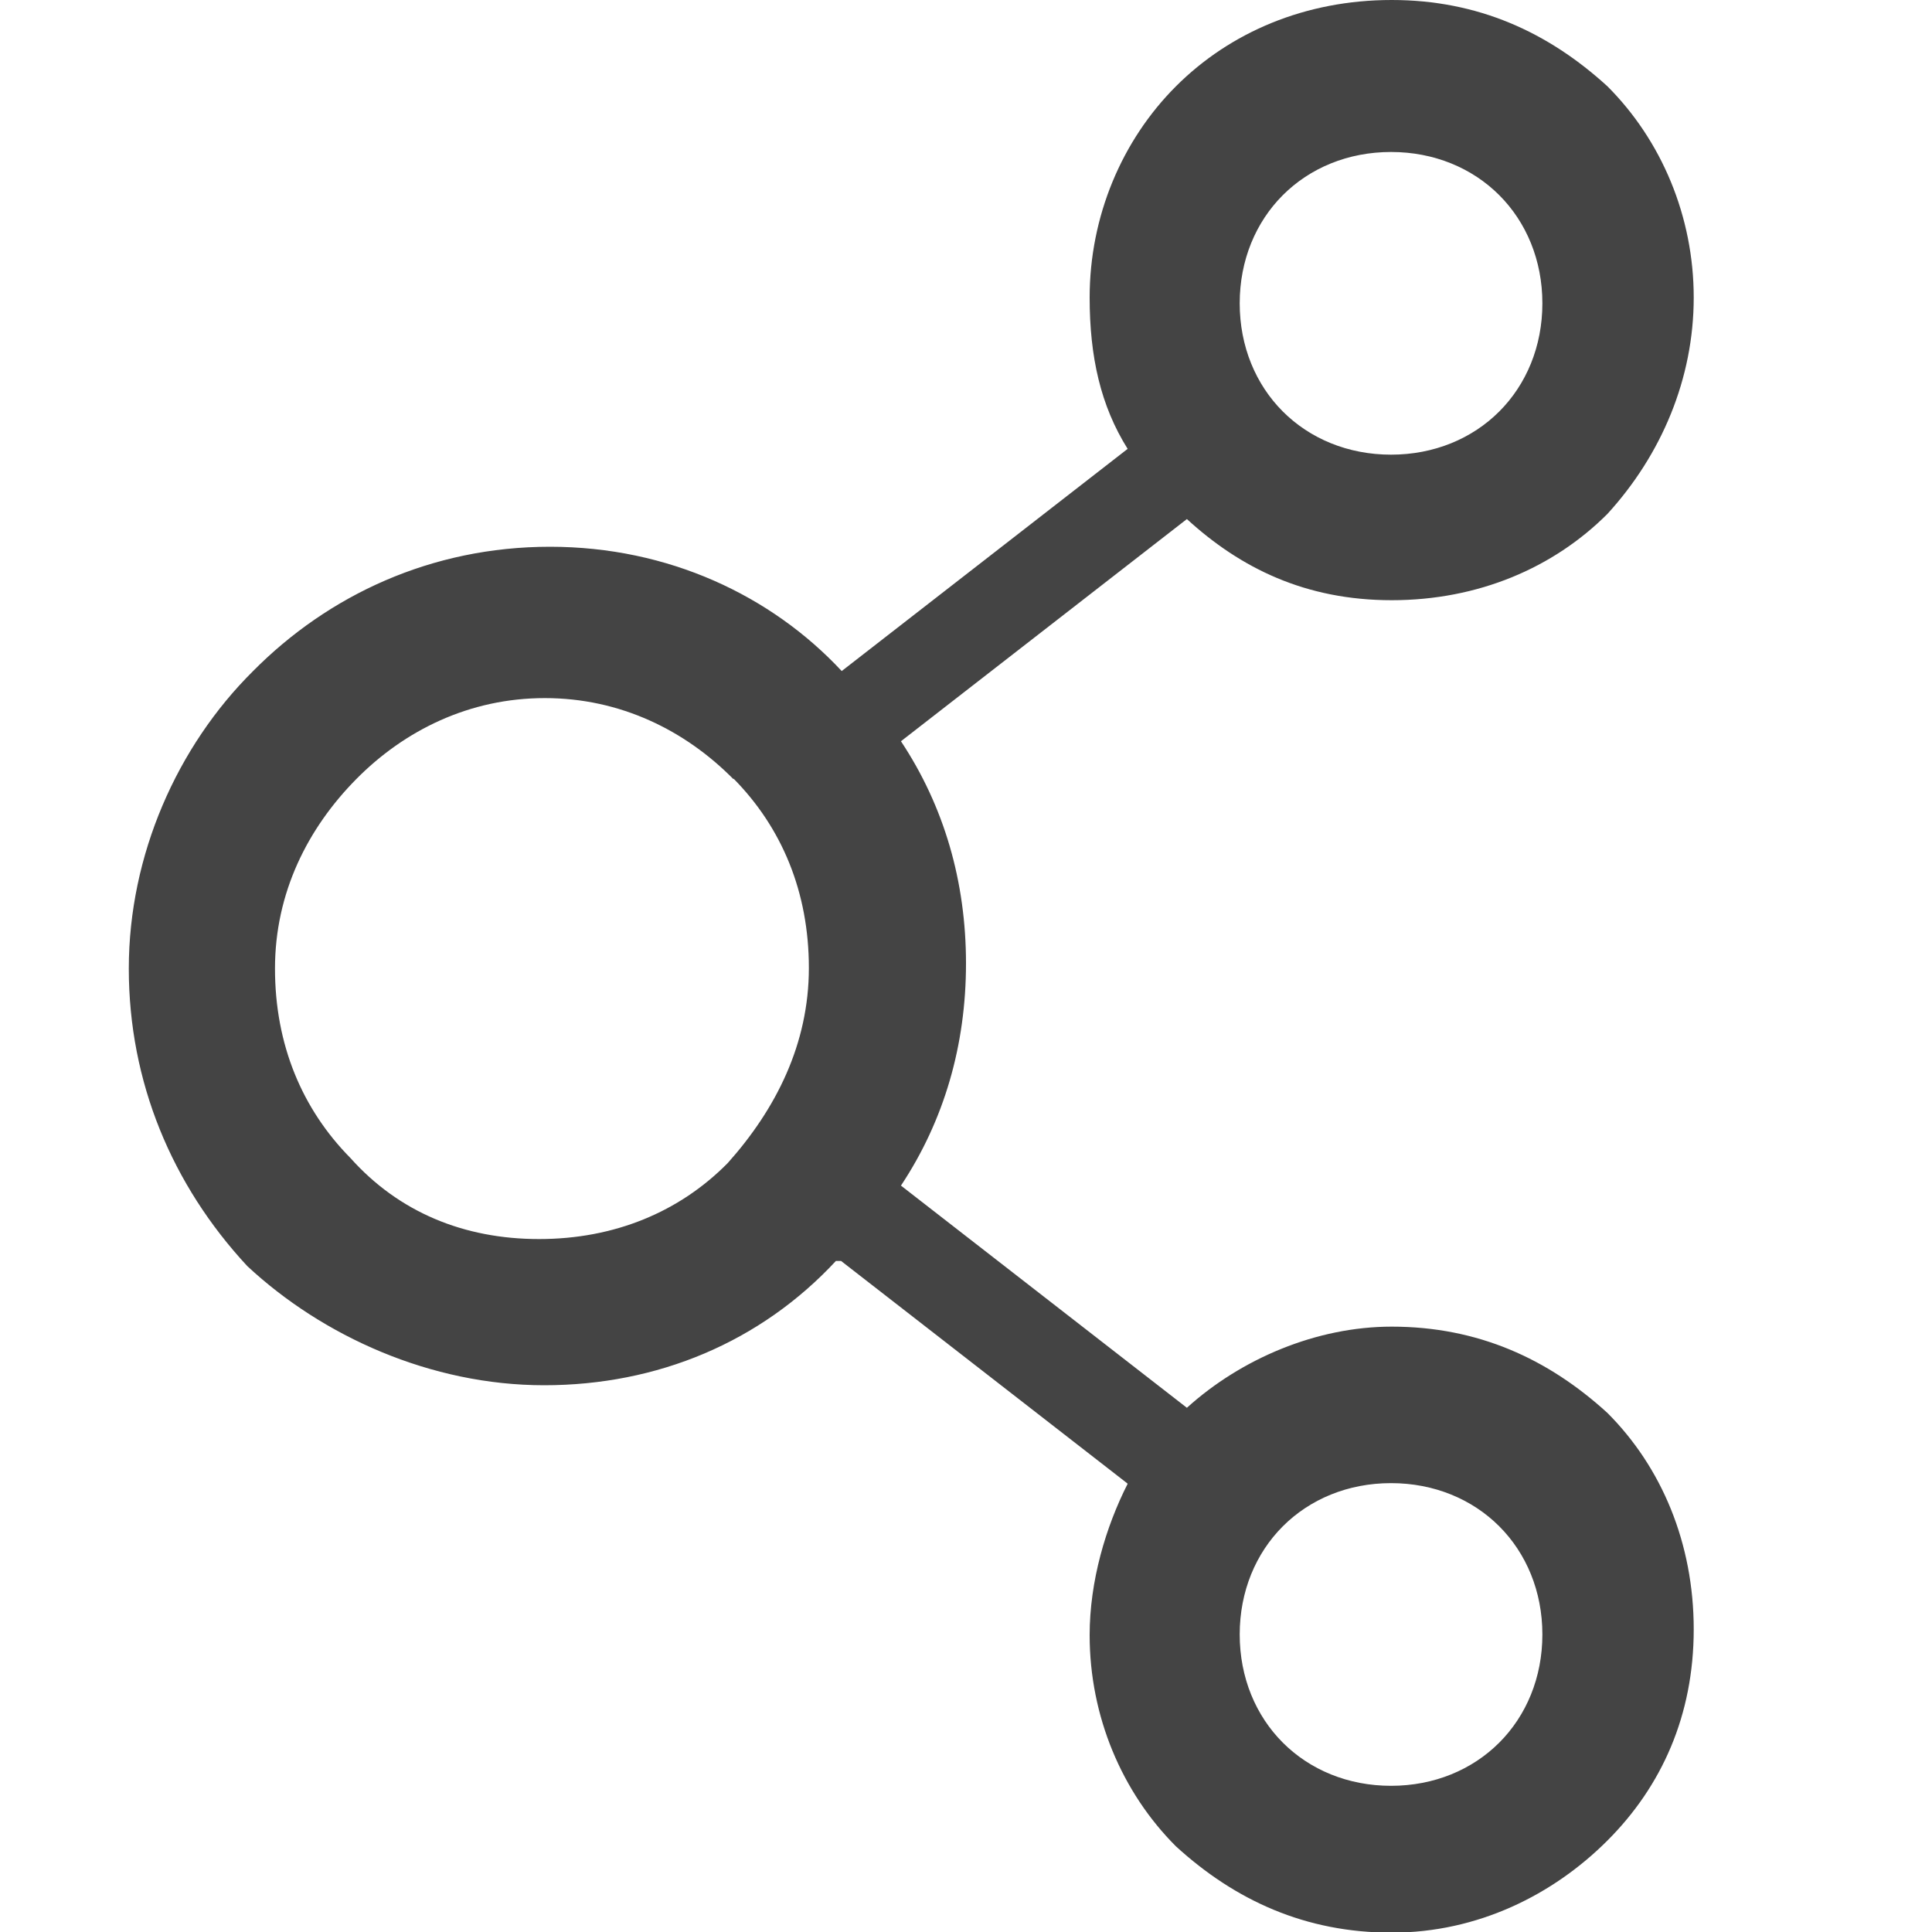
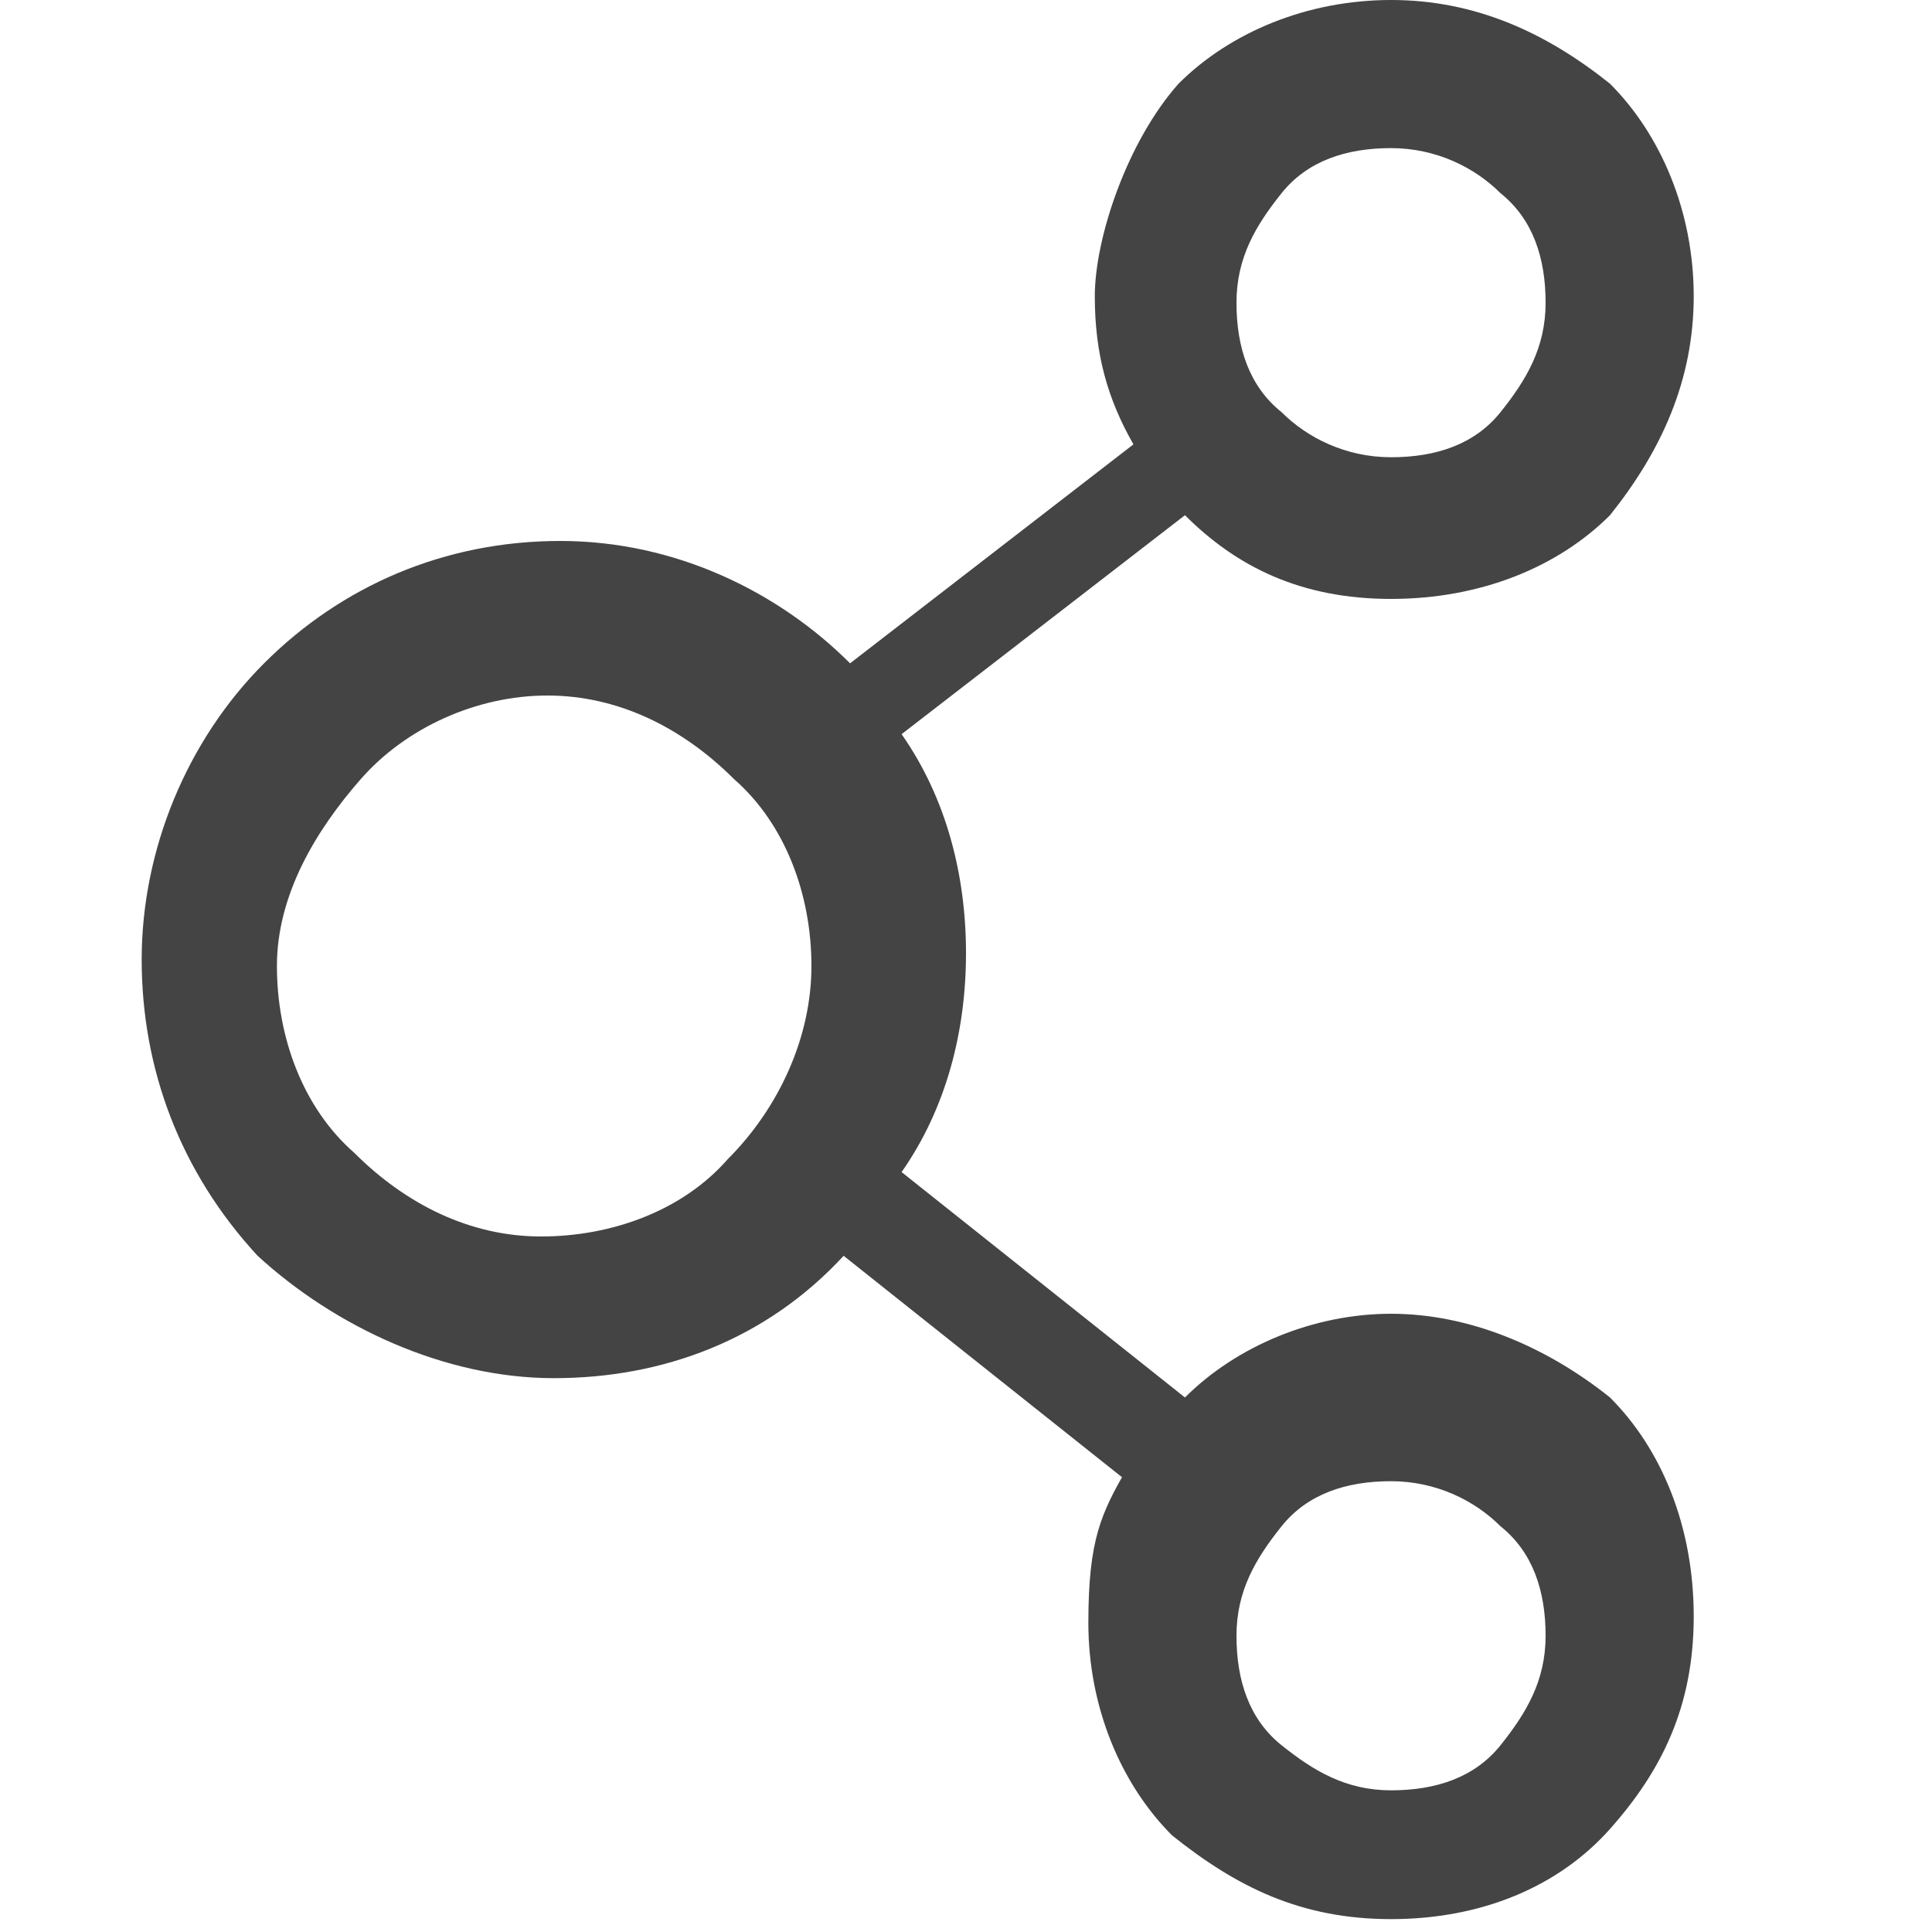
- <svg xmlns="http://www.w3.org/2000/svg" id="_圖層_1" viewBox="0 0 30 30">
+ <svg xmlns="http://www.w3.org/2000/svg" id="_圖層_1" version="1.1" viewBox="0 0 30 30">
  <defs>
-     <style>.cls-1{fill:none;}.cls-2{fill:#444;}.cls-3{clip-path:url(#clippath);}</style>
-     <clipPath id="clippath">
-       <rect class="cls-1" width="30" height="30" />
-     </clipPath>
+     <style>
+       .st0 {
+         fill: #444;
+       }
+     </style>
  </defs>
-   <g class="cls-3">
-     <path class="cls-2" d="M17.5,23.03l-4.44-3.45h-.08c-1.17,1.26-2.77,1.93-4.53,1.93s-3.44-.76-4.61-1.85c-1.17-1.26-1.84-2.86-1.84-4.62s.75-3.45,1.93-4.62c1.17-1.18,2.77-1.93,4.61-1.93s3.44.76,4.53,1.93l4.44-3.45c-.42-.67-.59-1.43-.59-2.35,0-1.26.5-2.44,1.34-3.28.84-.84,2.01-1.34,3.35-1.34s2.43.5,3.35,1.34c.84.84,1.34,2.02,1.34,3.28s-.5,2.44-1.34,3.36c-.84.84-2.01,1.34-3.35,1.34s-2.35-.5-3.18-1.26l-4.44,3.45c.67,1.01,1.01,2.18,1.01,3.45s-.34,2.44-1.01,3.45l4.44,3.45c.84-.76,2.01-1.26,3.18-1.26,1.34,0,2.43.5,3.35,1.34.84.84,1.34,2.02,1.34,3.36s-.5,2.44-1.34,3.28c-.84.84-2.01,1.43-3.35,1.43s-2.43-.5-3.35-1.34c-.84-.84-1.34-2.02-1.34-3.28,0-.84.25-1.68.59-2.35ZM23.28,23.7c-.42-.42-1.01-.67-1.68-.67s-1.26.25-1.68.67c-.42.42-.67,1.01-.67,1.68s.25,1.26.67,1.68c.42.42,1.01.67,1.68.67s1.26-.25,1.68-.67c.42-.42.67-1.01.67-1.68s-.25-1.26-.67-1.68ZM11.39,12.1c-.75-.76-1.76-1.26-2.93-1.26s-2.18.5-2.93,1.26c-.75.76-1.26,1.76-1.26,2.94s.42,2.18,1.17,2.94c.75.84,1.76,1.26,2.93,1.26s2.18-.42,2.93-1.18c.75-.84,1.26-1.85,1.26-3.03s-.42-2.18-1.17-2.94ZM23.28,3.03c-.42-.42-1.01-.67-1.68-.67s-1.26.25-1.68.67c-.42.42-.67,1.01-.67,1.68s.25,1.26.67,1.68c.42.42,1.01.67,1.68.67s1.26-.25,1.68-.67c.42-.42.67-1.01.67-1.68s-.25-1.26-.67-1.68Z" />
-   </g>
+   <path class="st0" d="M17.5,23l-4.4-3.5h0c-1.2,1.3-2.8,1.9-4.5,1.9s-3.4-.8-4.6-1.9c-1.2-1.3-1.8-2.9-1.8-4.6s.7-3.4,1.9-4.6c1.2-1.2,2.8-1.9,4.6-1.9s3.4.8,4.5,1.9l4.4-3.4c-.4-.7-.6-1.4-.6-2.3s.5-2.4,1.3-3.3C19.1.5,20.3,0,21.6,0s2.4.5,3.4,1.3c.8.8,1.3,2,1.3,3.3s-.5,2.4-1.3,3.4c-.8.8-2,1.3-3.4,1.3s-2.4-.5-3.2-1.3l-4.4,3.4c.7,1,1,2.2,1,3.4s-.3,2.4-1,3.4l4.4,3.5c.8-.8,2-1.3,3.2-1.3s2.4.5,3.4,1.3c.8.8,1.3,2,1.3,3.4s-.5,2.4-1.3,3.3-2,1.4-3.4,1.4-2.4-.5-3.4-1.3c-.8-.8-1.3-2-1.3-3.3s.2-1.7.6-2.4h0ZM23.3,23.7c-.4-.4-1-.7-1.7-.7s-1.3.2-1.7.7-.7,1-.7,1.7.2,1.3.7,1.7,1,.7,1.7.7,1.3-.2,1.7-.7.7-1,.7-1.7-.2-1.3-.7-1.7ZM11.4,12.1c-.8-.8-1.8-1.3-2.9-1.3s-2.2.5-2.9,1.3-1.3,1.8-1.3,2.9.4,2.2,1.2,2.9c.8.8,1.8,1.3,2.9,1.3s2.2-.4,2.9-1.2c.8-.8,1.3-1.9,1.3-3s-.4-2.2-1.2-2.9h0ZM23.3,3c-.4-.4-1-.7-1.7-.7s-1.3.2-1.7.7-.7,1-.7,1.7.2,1.3.7,1.7c.4.4,1,.7,1.7.7s1.3-.2,1.7-.7.7-1,.7-1.7-.2-1.3-.7-1.7Z" />
</svg>
